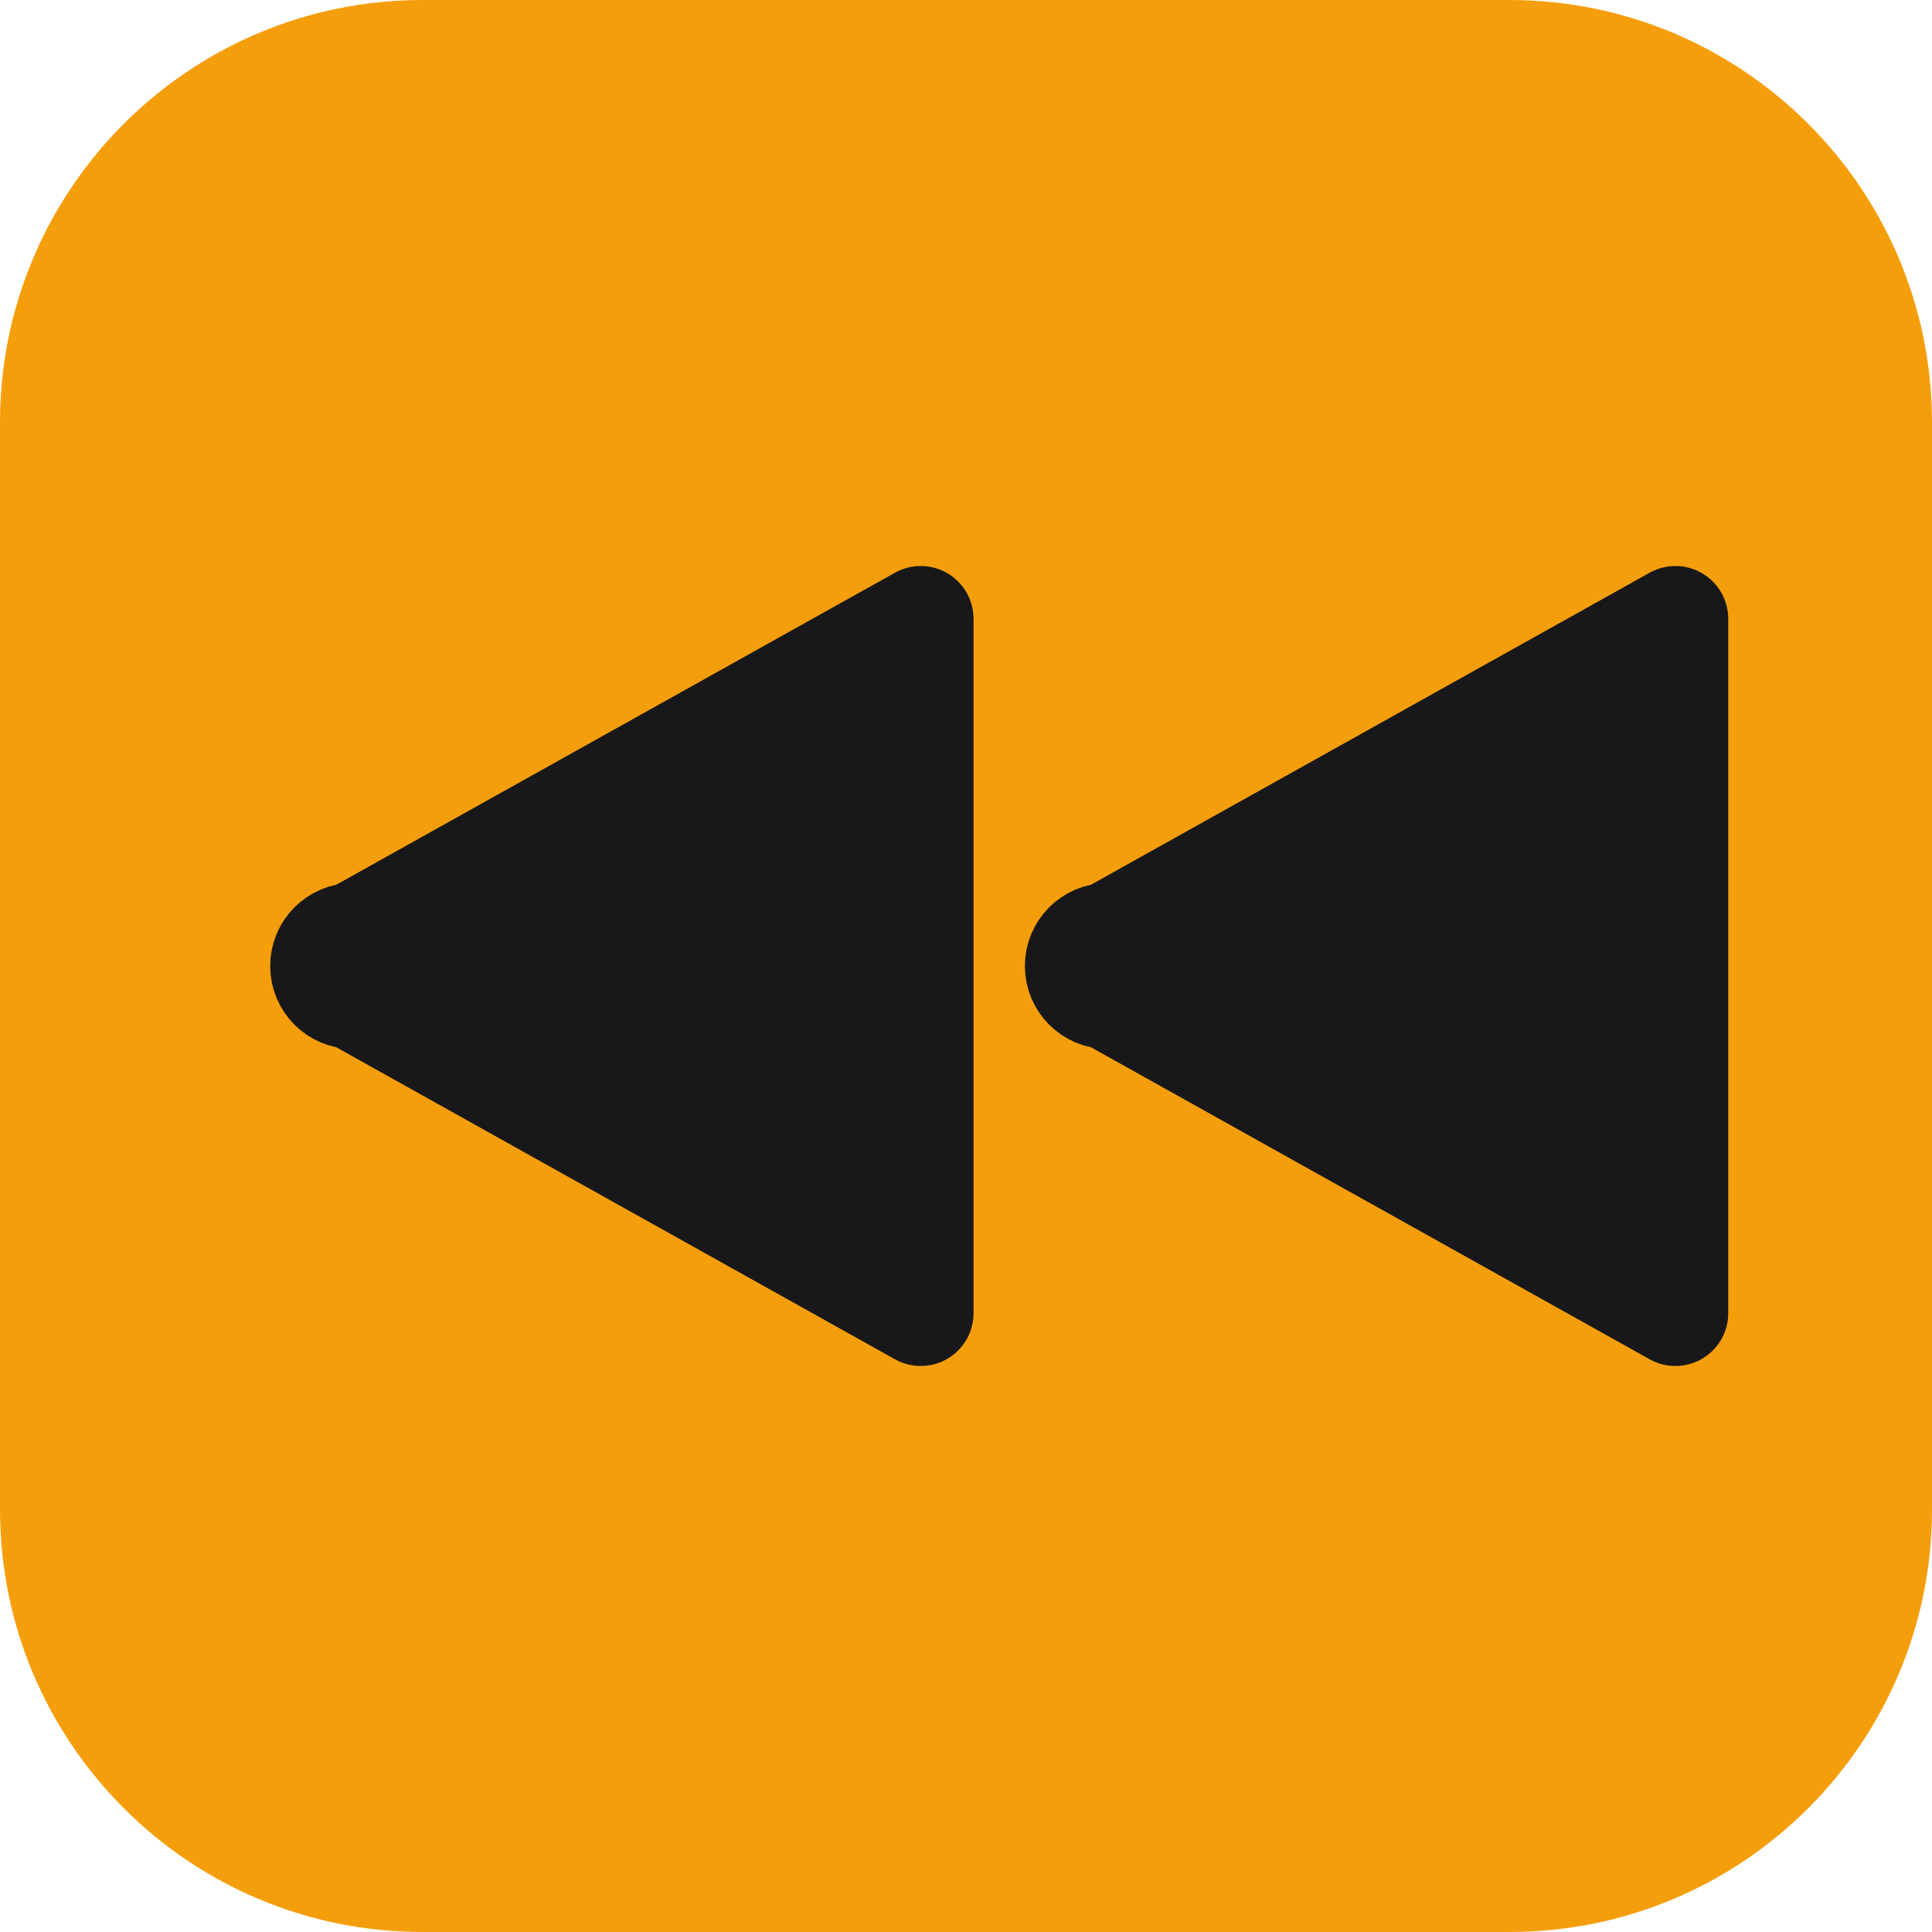
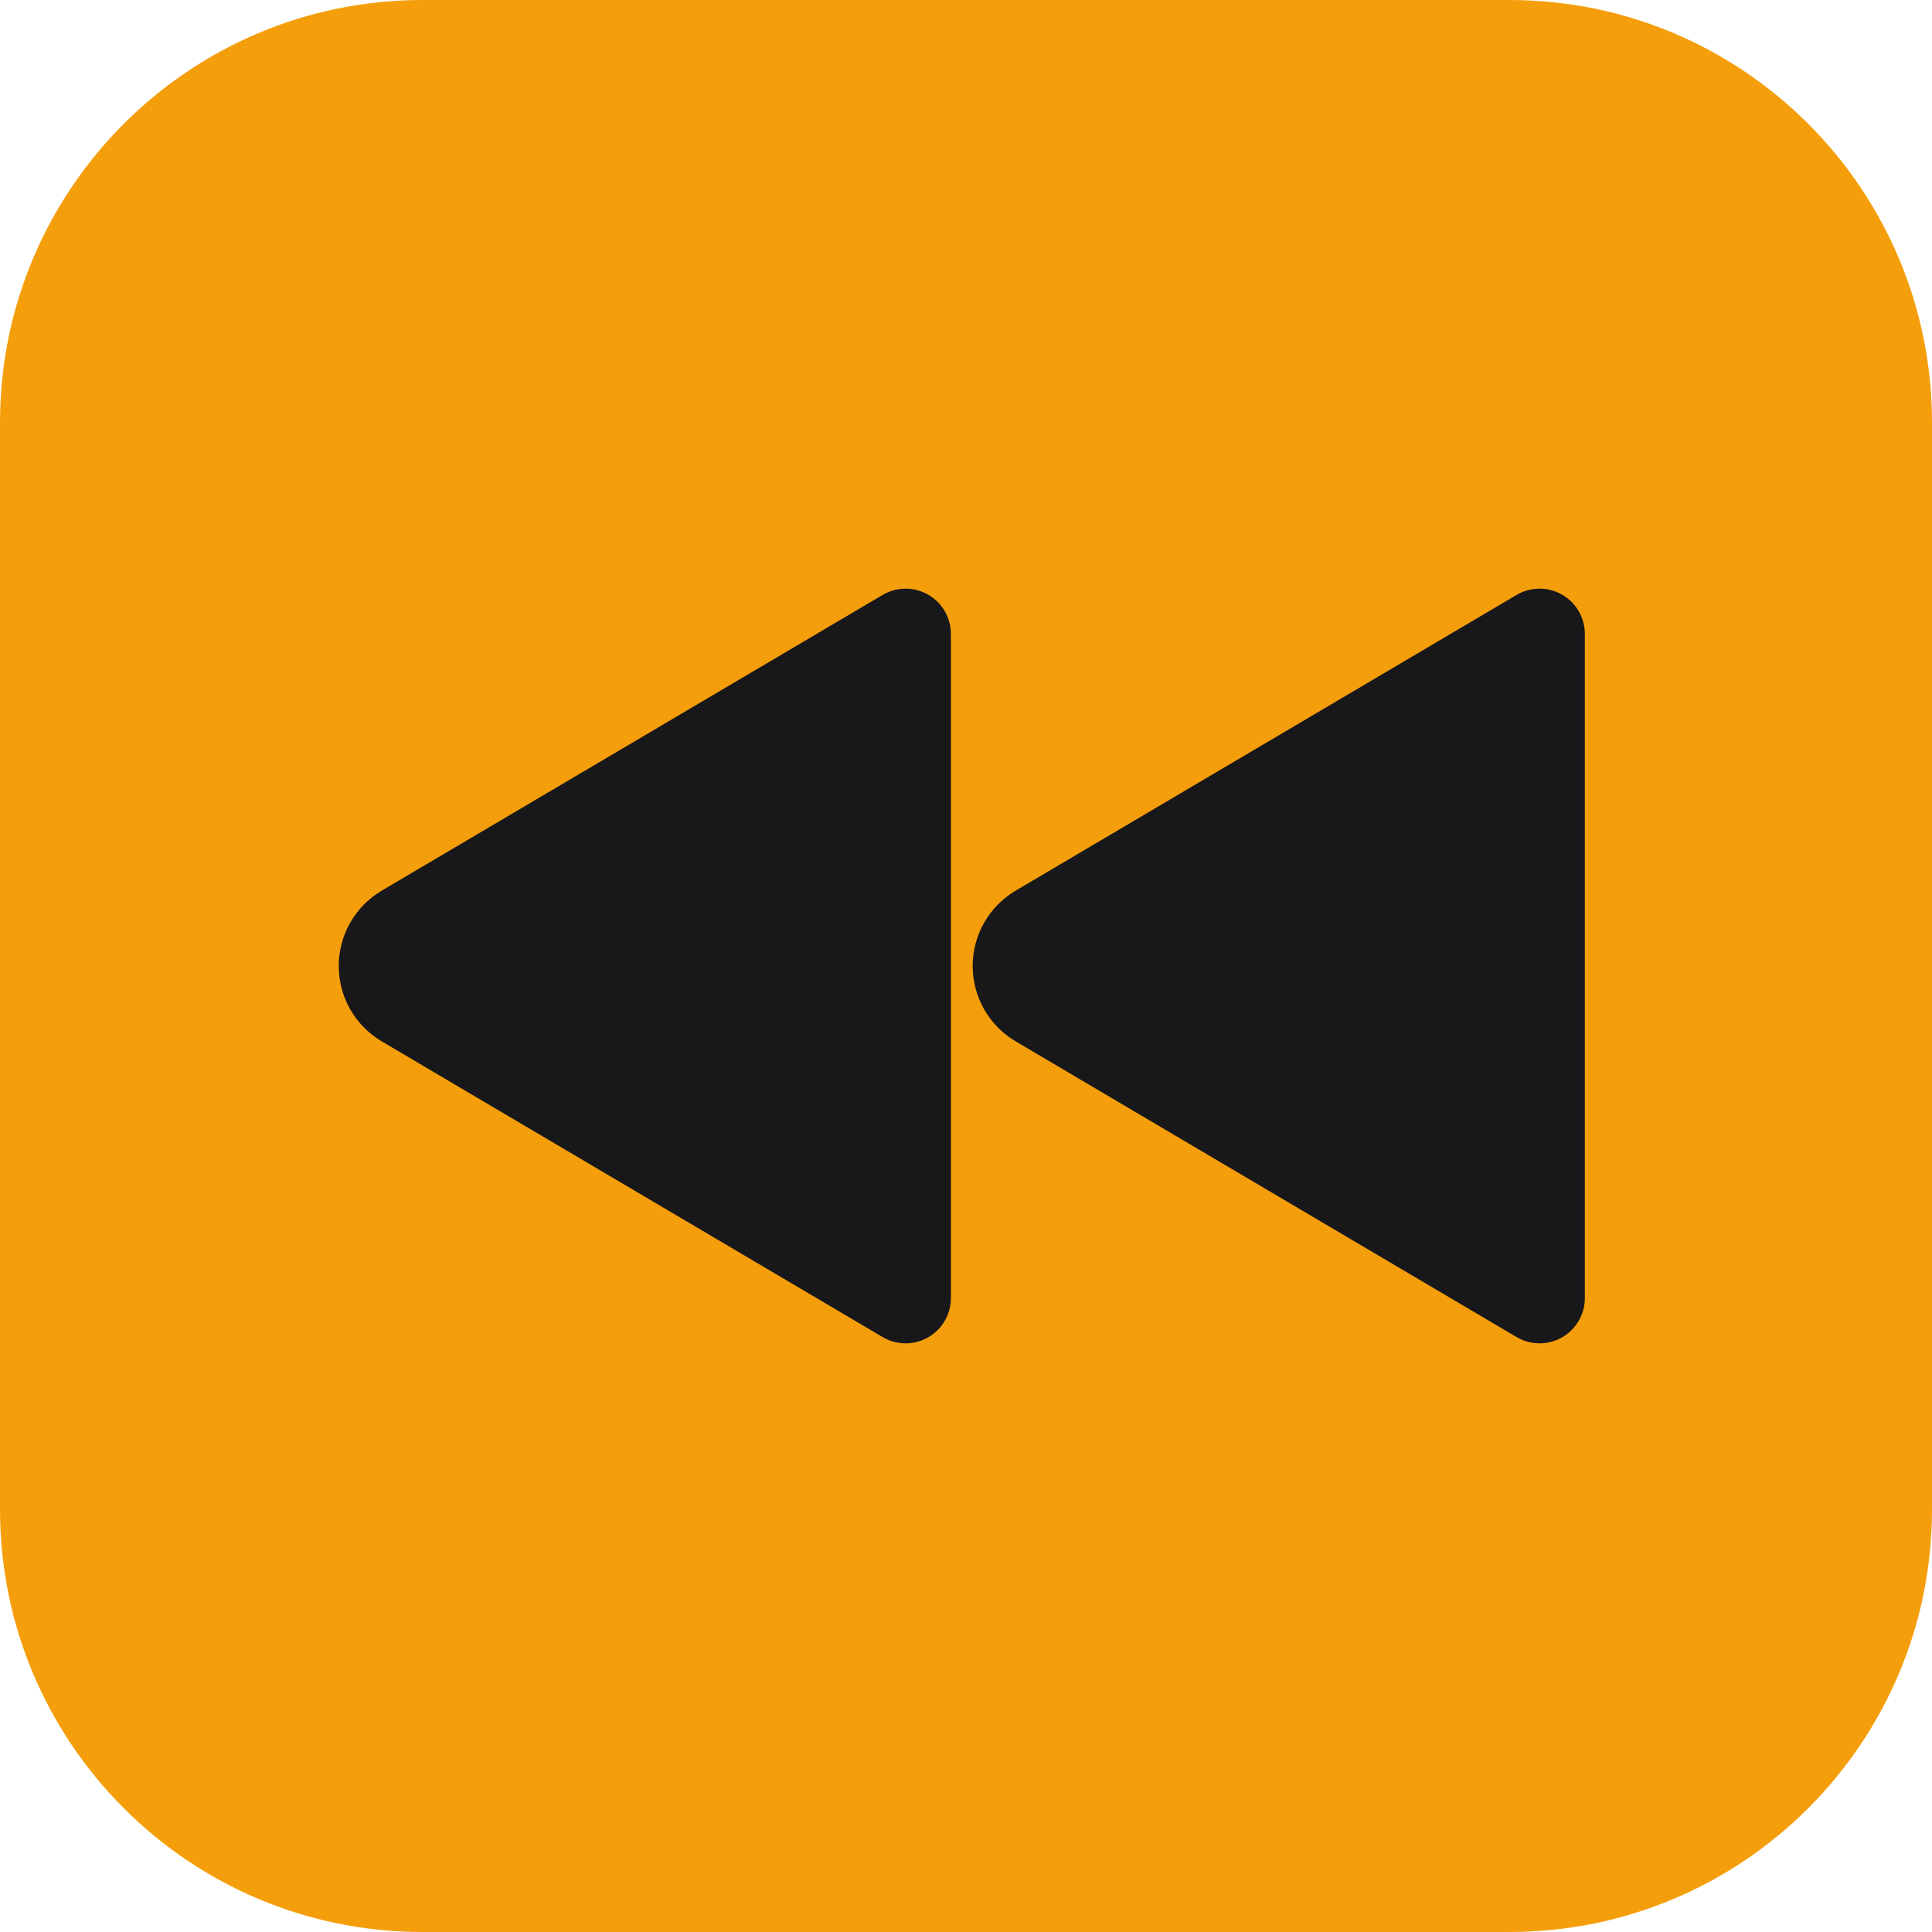
<svg xmlns="http://www.w3.org/2000/svg" viewBox="0 0 64 64">
  <rect width="64" height="64" rx="14" fill="#F59E0B" />
-   <g fill="#18181B" stroke="#18181B" stroke-width="3.5" stroke-linejoin="round">
-     <path d="M30.5 20.5 11.7 31a.8.8 0 0 0 0 2l18.8 10.5V20.5Z" />
-     <path d="M55.5 20.5 36.7 31a.8.8 0 0 0 0 2l18.8 10.5V20.5Z" />
+   <g fill="#18181B" stroke="#18181B" stroke-width="3" stroke-linejoin="round">
+     <path d="M30 21 13.4 30.8a1.4 1.4 0 0 0 0 2.4L30 43V21Z" />
+     <path d="M51 21 34.4 30.8a1.4 1.4 0 0 0 0 2.4L51 43V21Z" />
  </g>
</svg>
